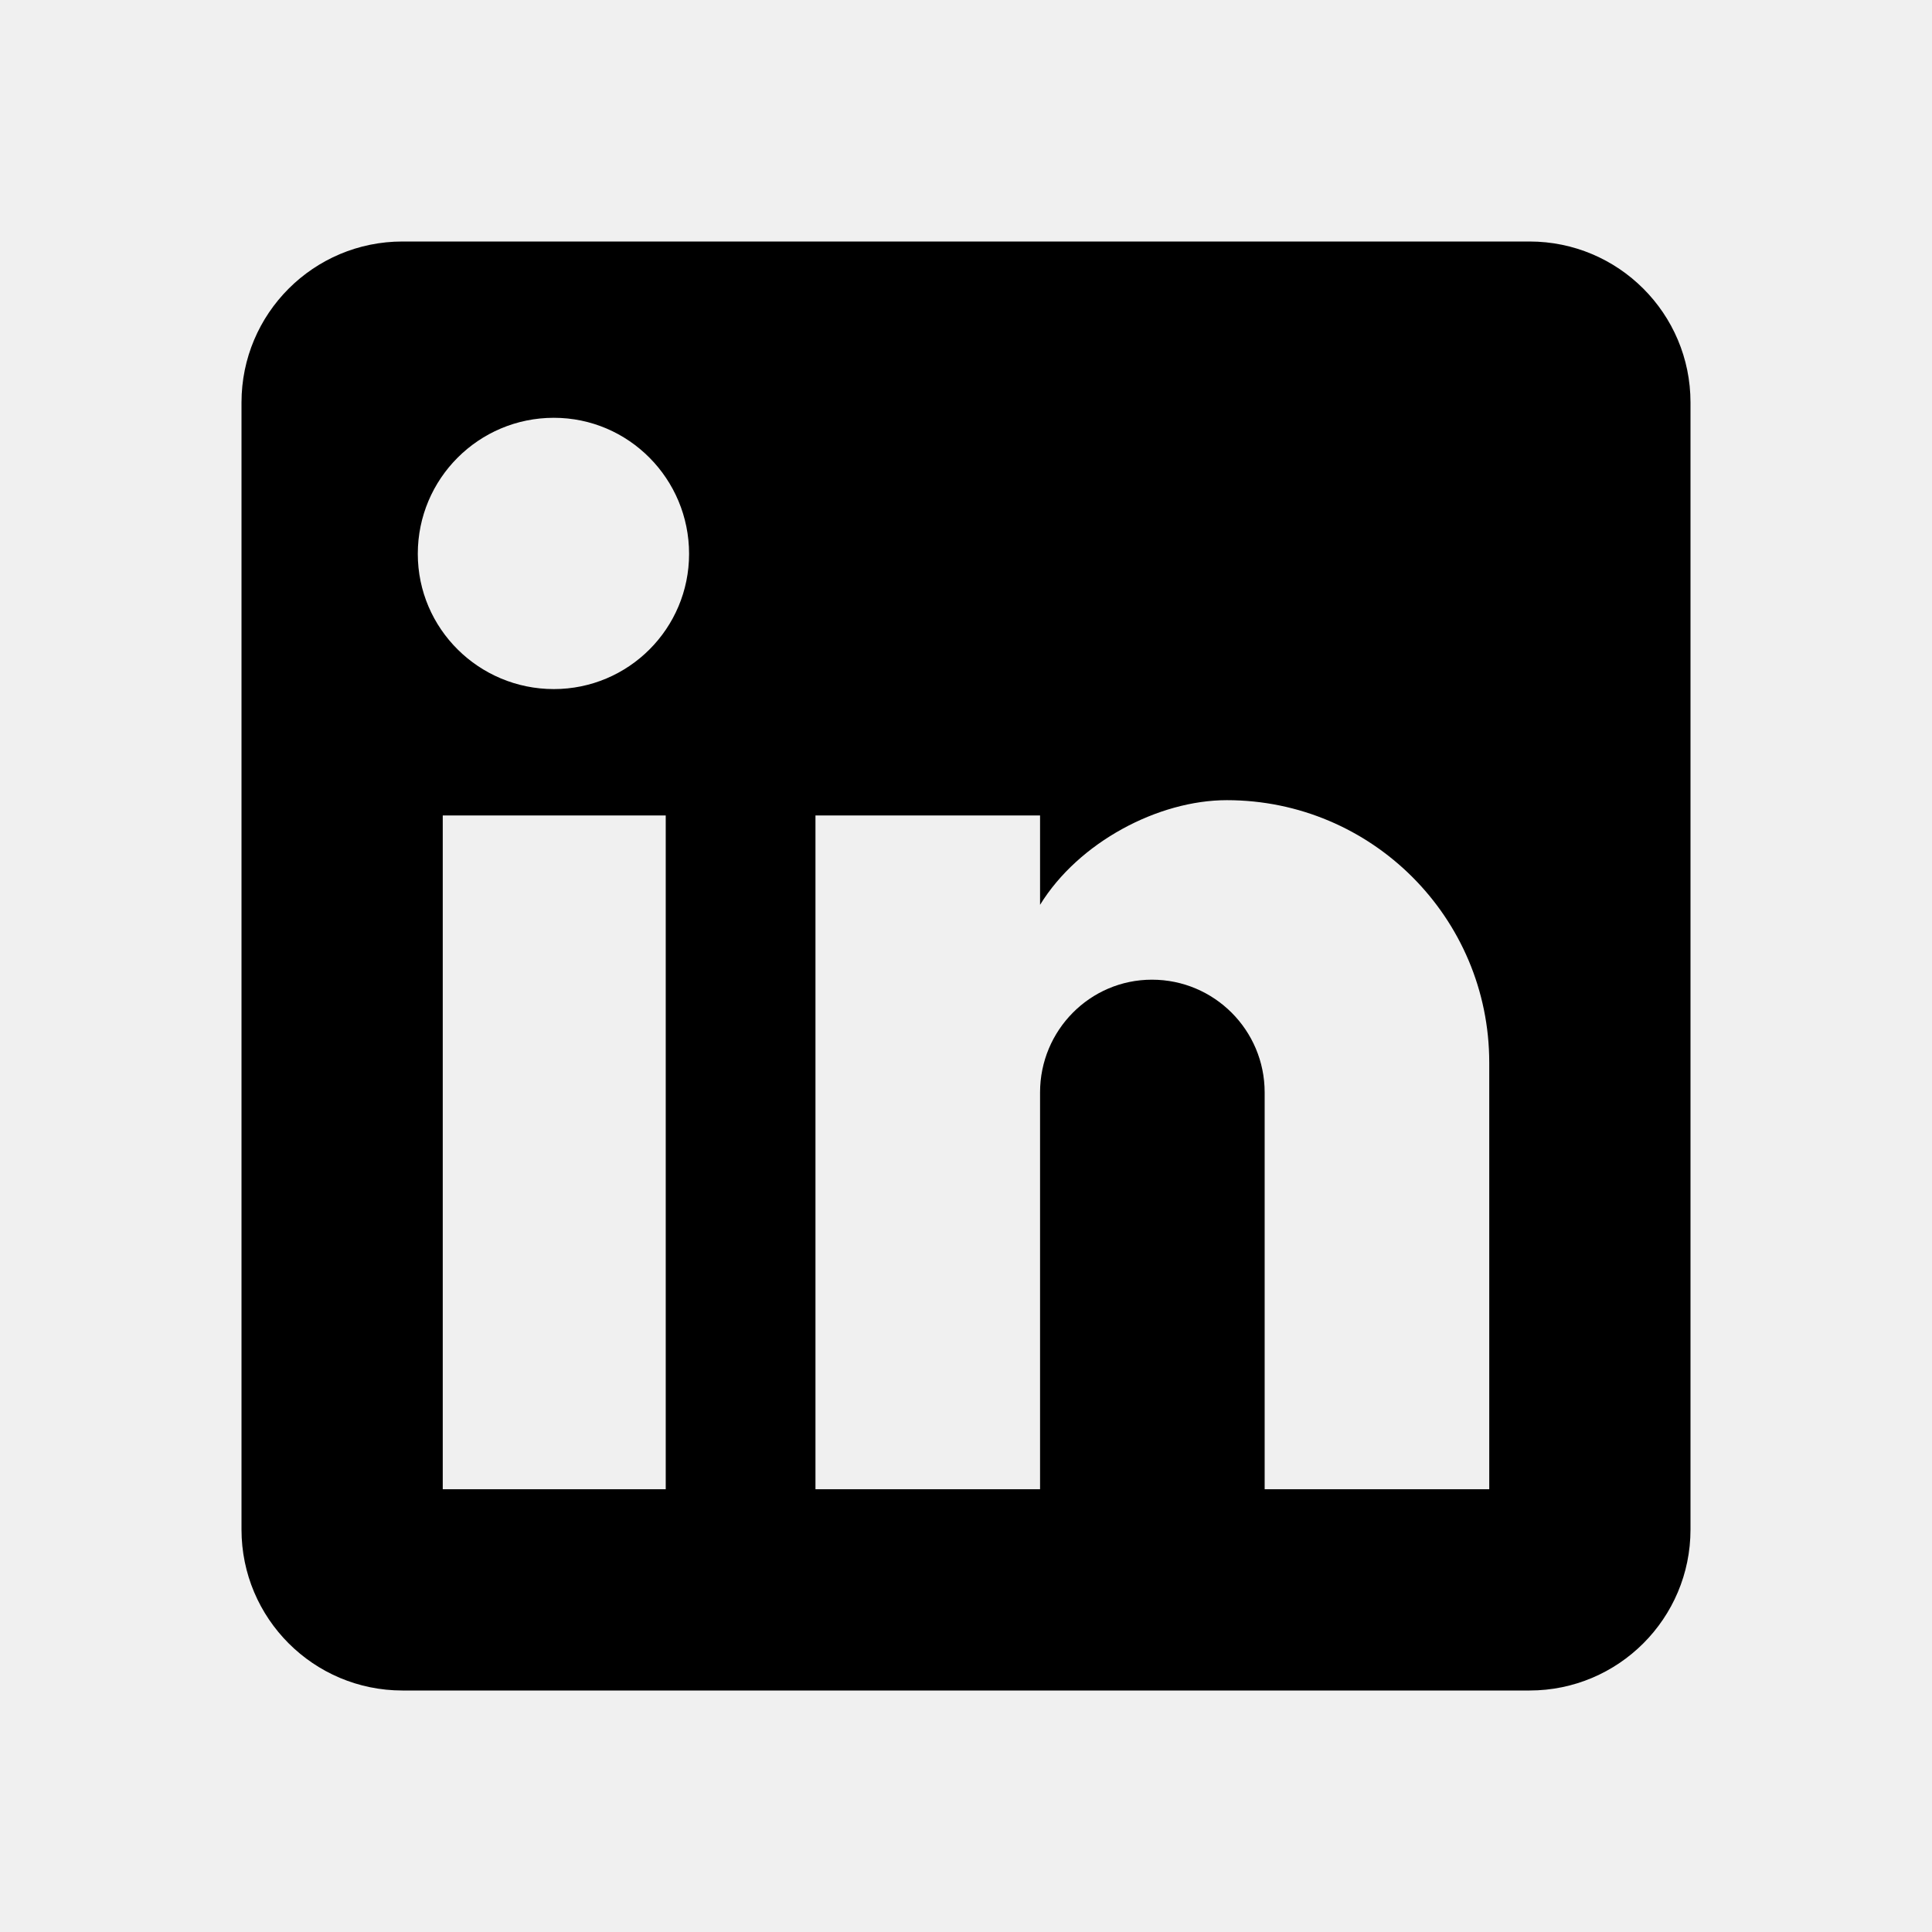
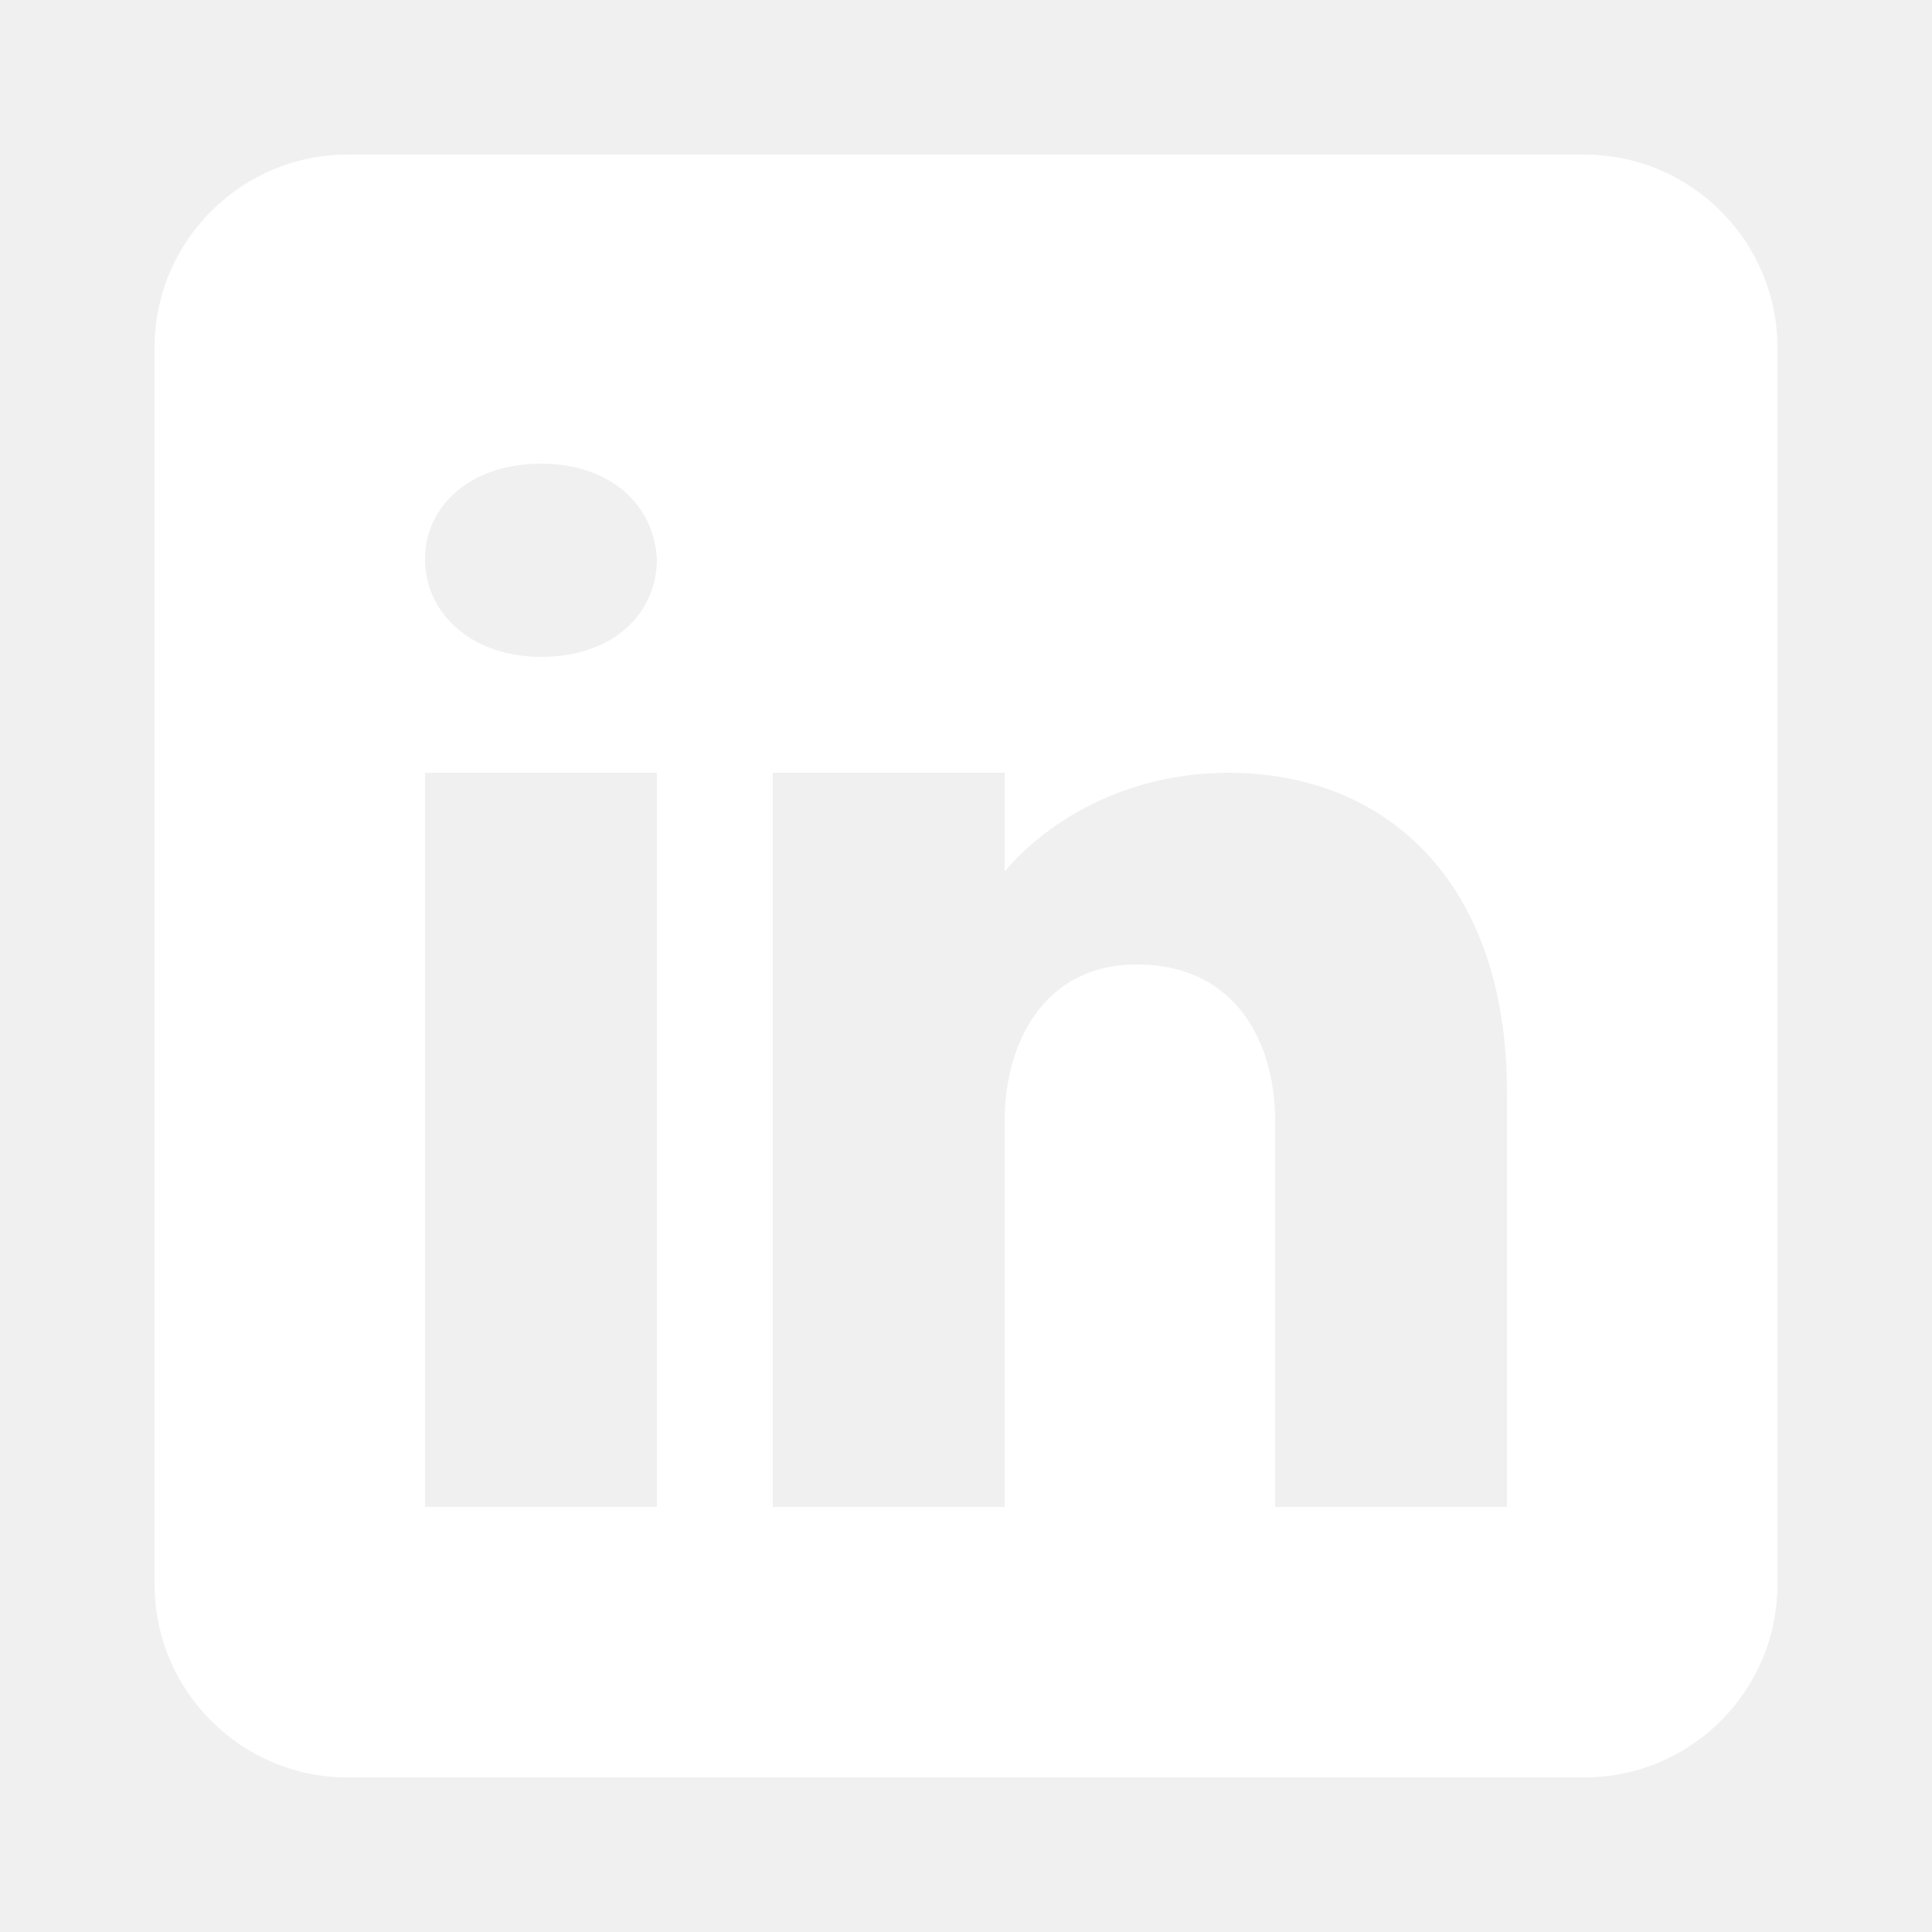
- <svg xmlns="http://www.w3.org/2000/svg" viewBox="0 0 24 24">
-   <path d="M19 3A2 2 0 0 1 21 5V19A2 2 0 0 1 19 21H5A2 2 0 0 1 3 19V5A2 2 0 0 1 5 3H19M18.5 18.5V13.2A3.26 3.26 0 0 0 15.24 9.94C14.39 9.94 13.4 10.46 12.92 11.24V10.13H10.13V18.5H12.92V13.57C12.92 12.8 13.54 12.17 14.31 12.17A1.4 1.4 0 0 1 15.71 13.57V18.5H18.5M6.88 8.56A1.68 1.68 0 0 0 8.56 6.88C8.56 5.95 7.81 5.19 6.88 5.19A1.69 1.69 0 0 0 5.19 6.88C5.19 7.81 5.95 8.56 6.88 8.56M8.27 18.5V10.13H5.5V18.5H8.27Z" />
+ <svg xmlns="http://www.w3.org/2000/svg" fill="#FFFFFF" viewBox="0 0 50 50" width="250px" height="250px">
+   <path d="M41,4H9C6.24,4,4,6.24,4,9v32c0,2.76,2.24,5,5,5h32c2.76,0,5-2.24,5-5V9C46,6.24,43.76,4,41,4z M17,20v19h-6V20H17z M11,14.47c0-1.4,1.2-2.47,3-2.47s2.93,1.07,3,2.47c0,1.4-1.12,2.53-3,2.53C12.2,17,11,15.87,11,14.47z M39,39h-6c0,0,0-9.26,0-10 c0-2-1-4-3.5-4.04h-0.08C27,24.96,26,27.02,26,29c0,0.91,0,10,0,10h-6V20h6v2.56c0,0,1.93-2.56,5.81-2.56 c3.97,0,7.19,2.73,7.19,8.26V39z" />
</svg>
